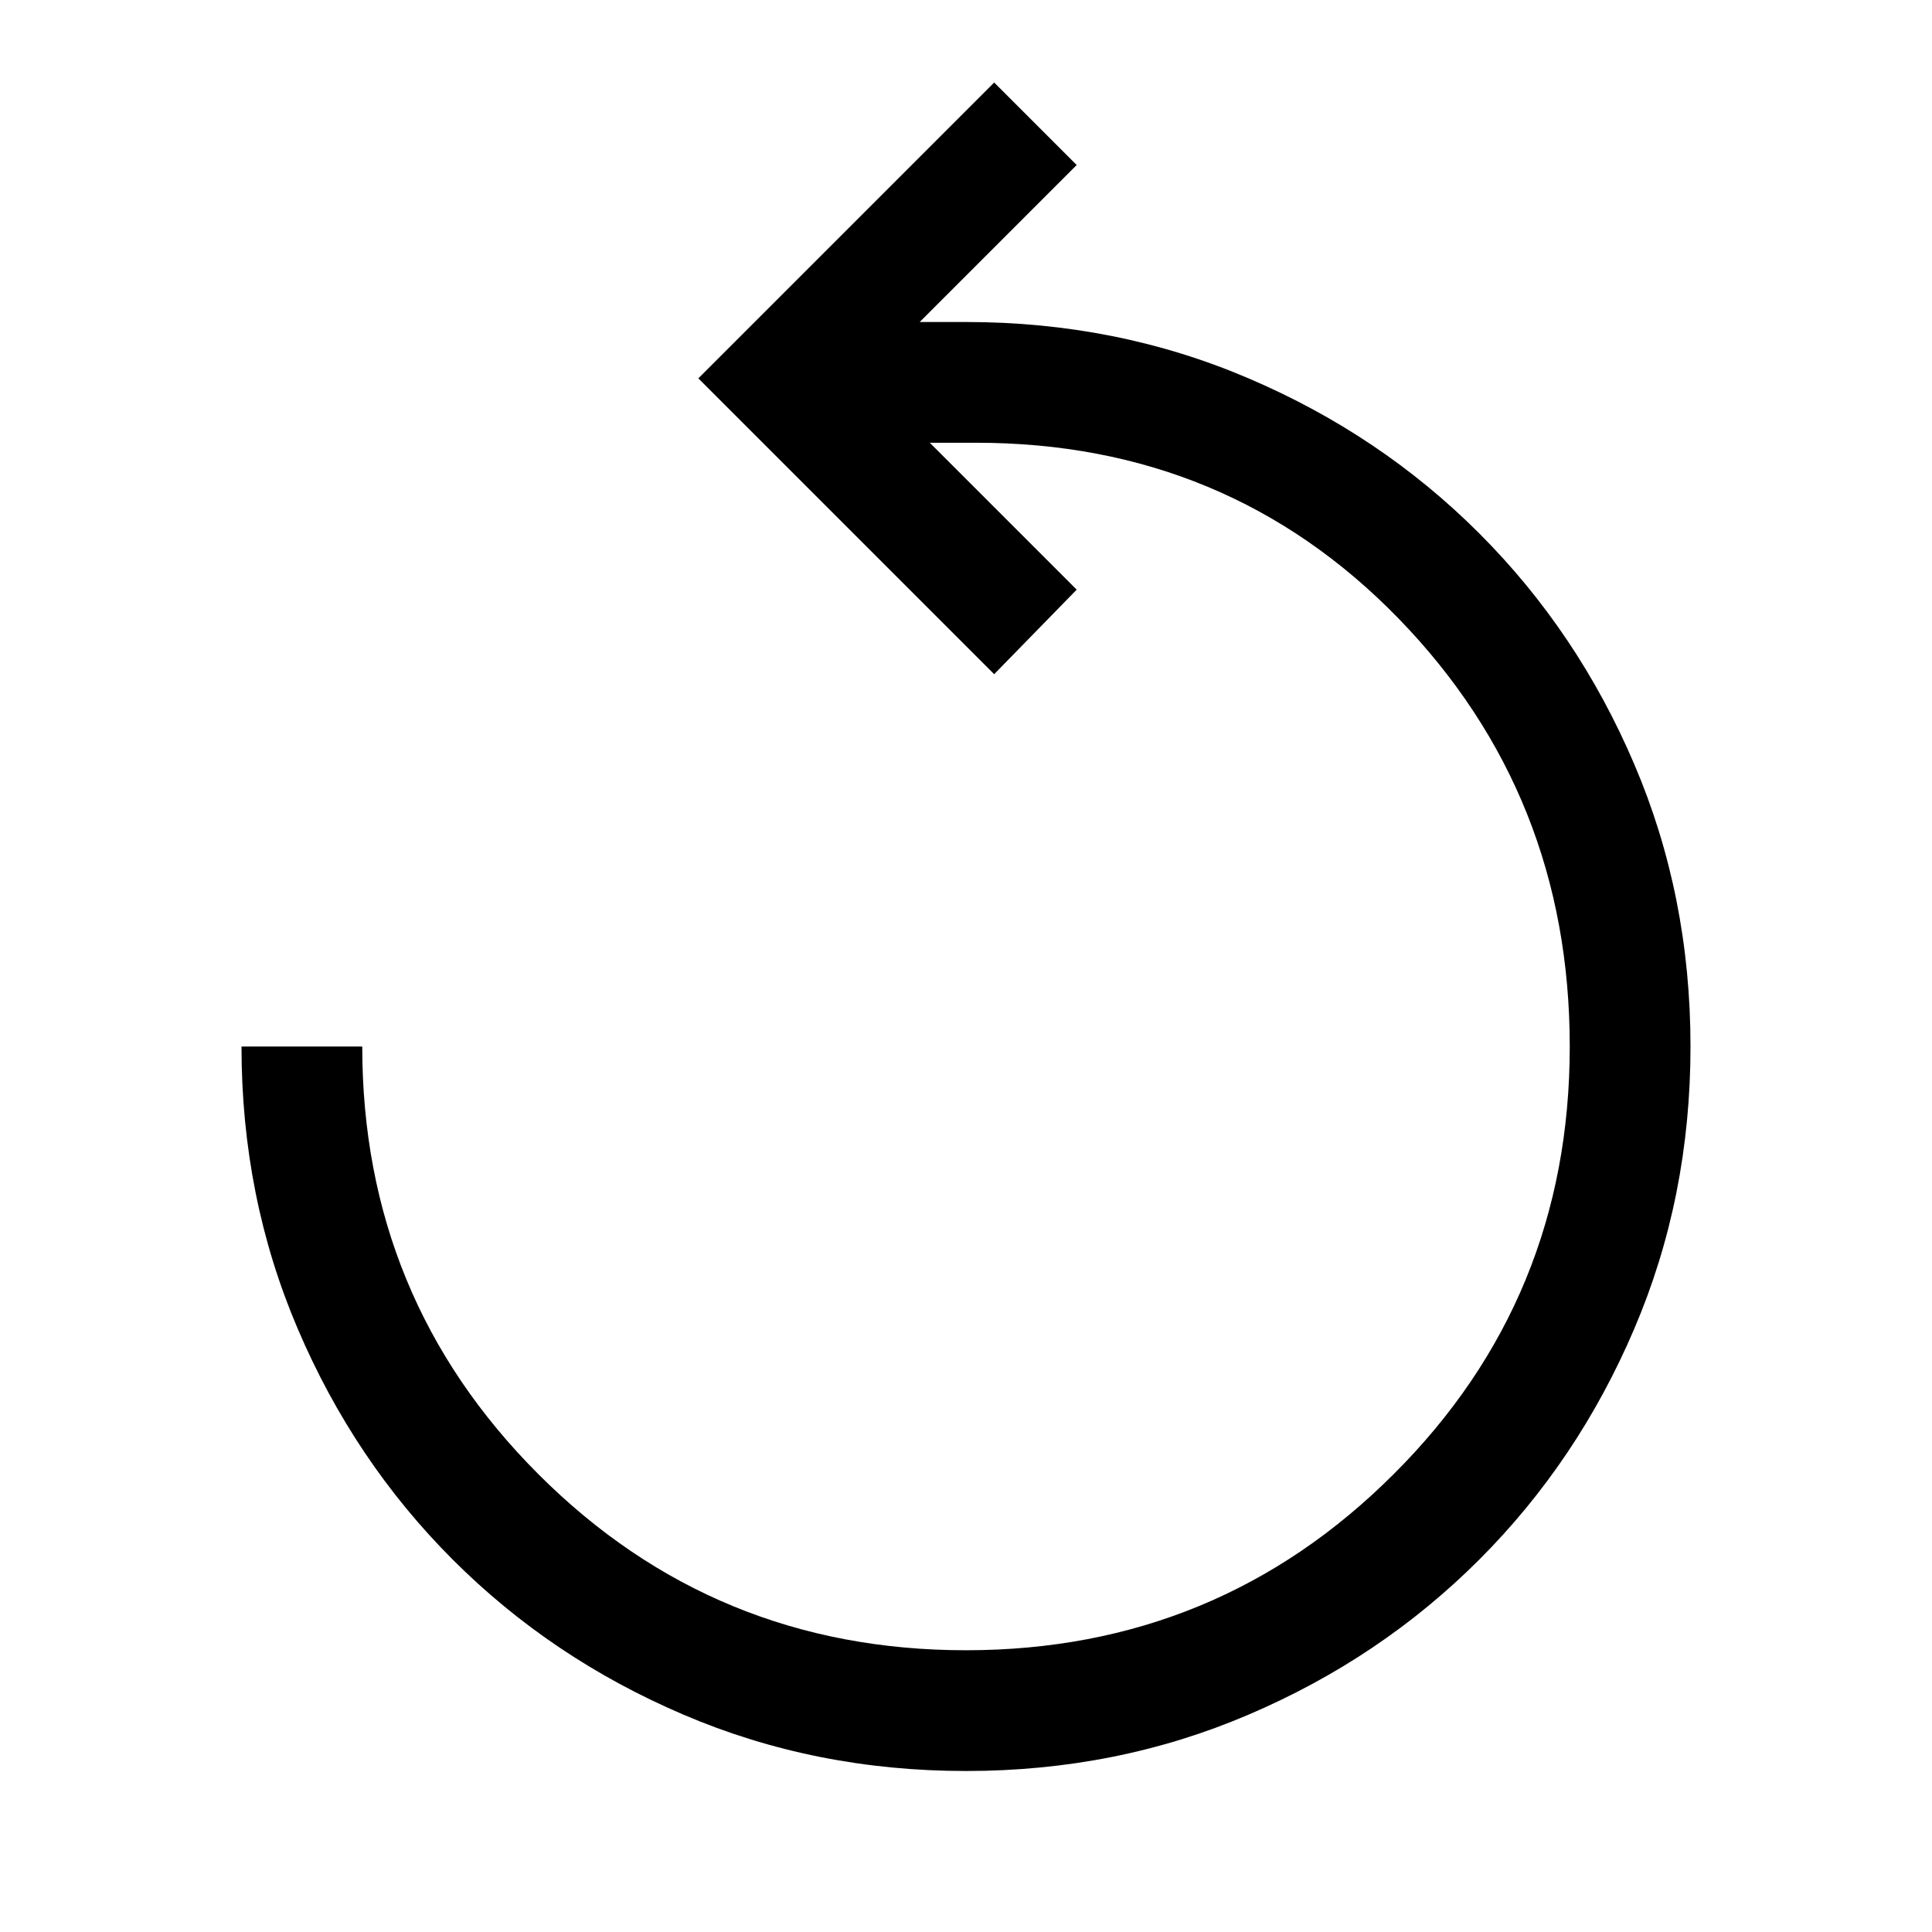
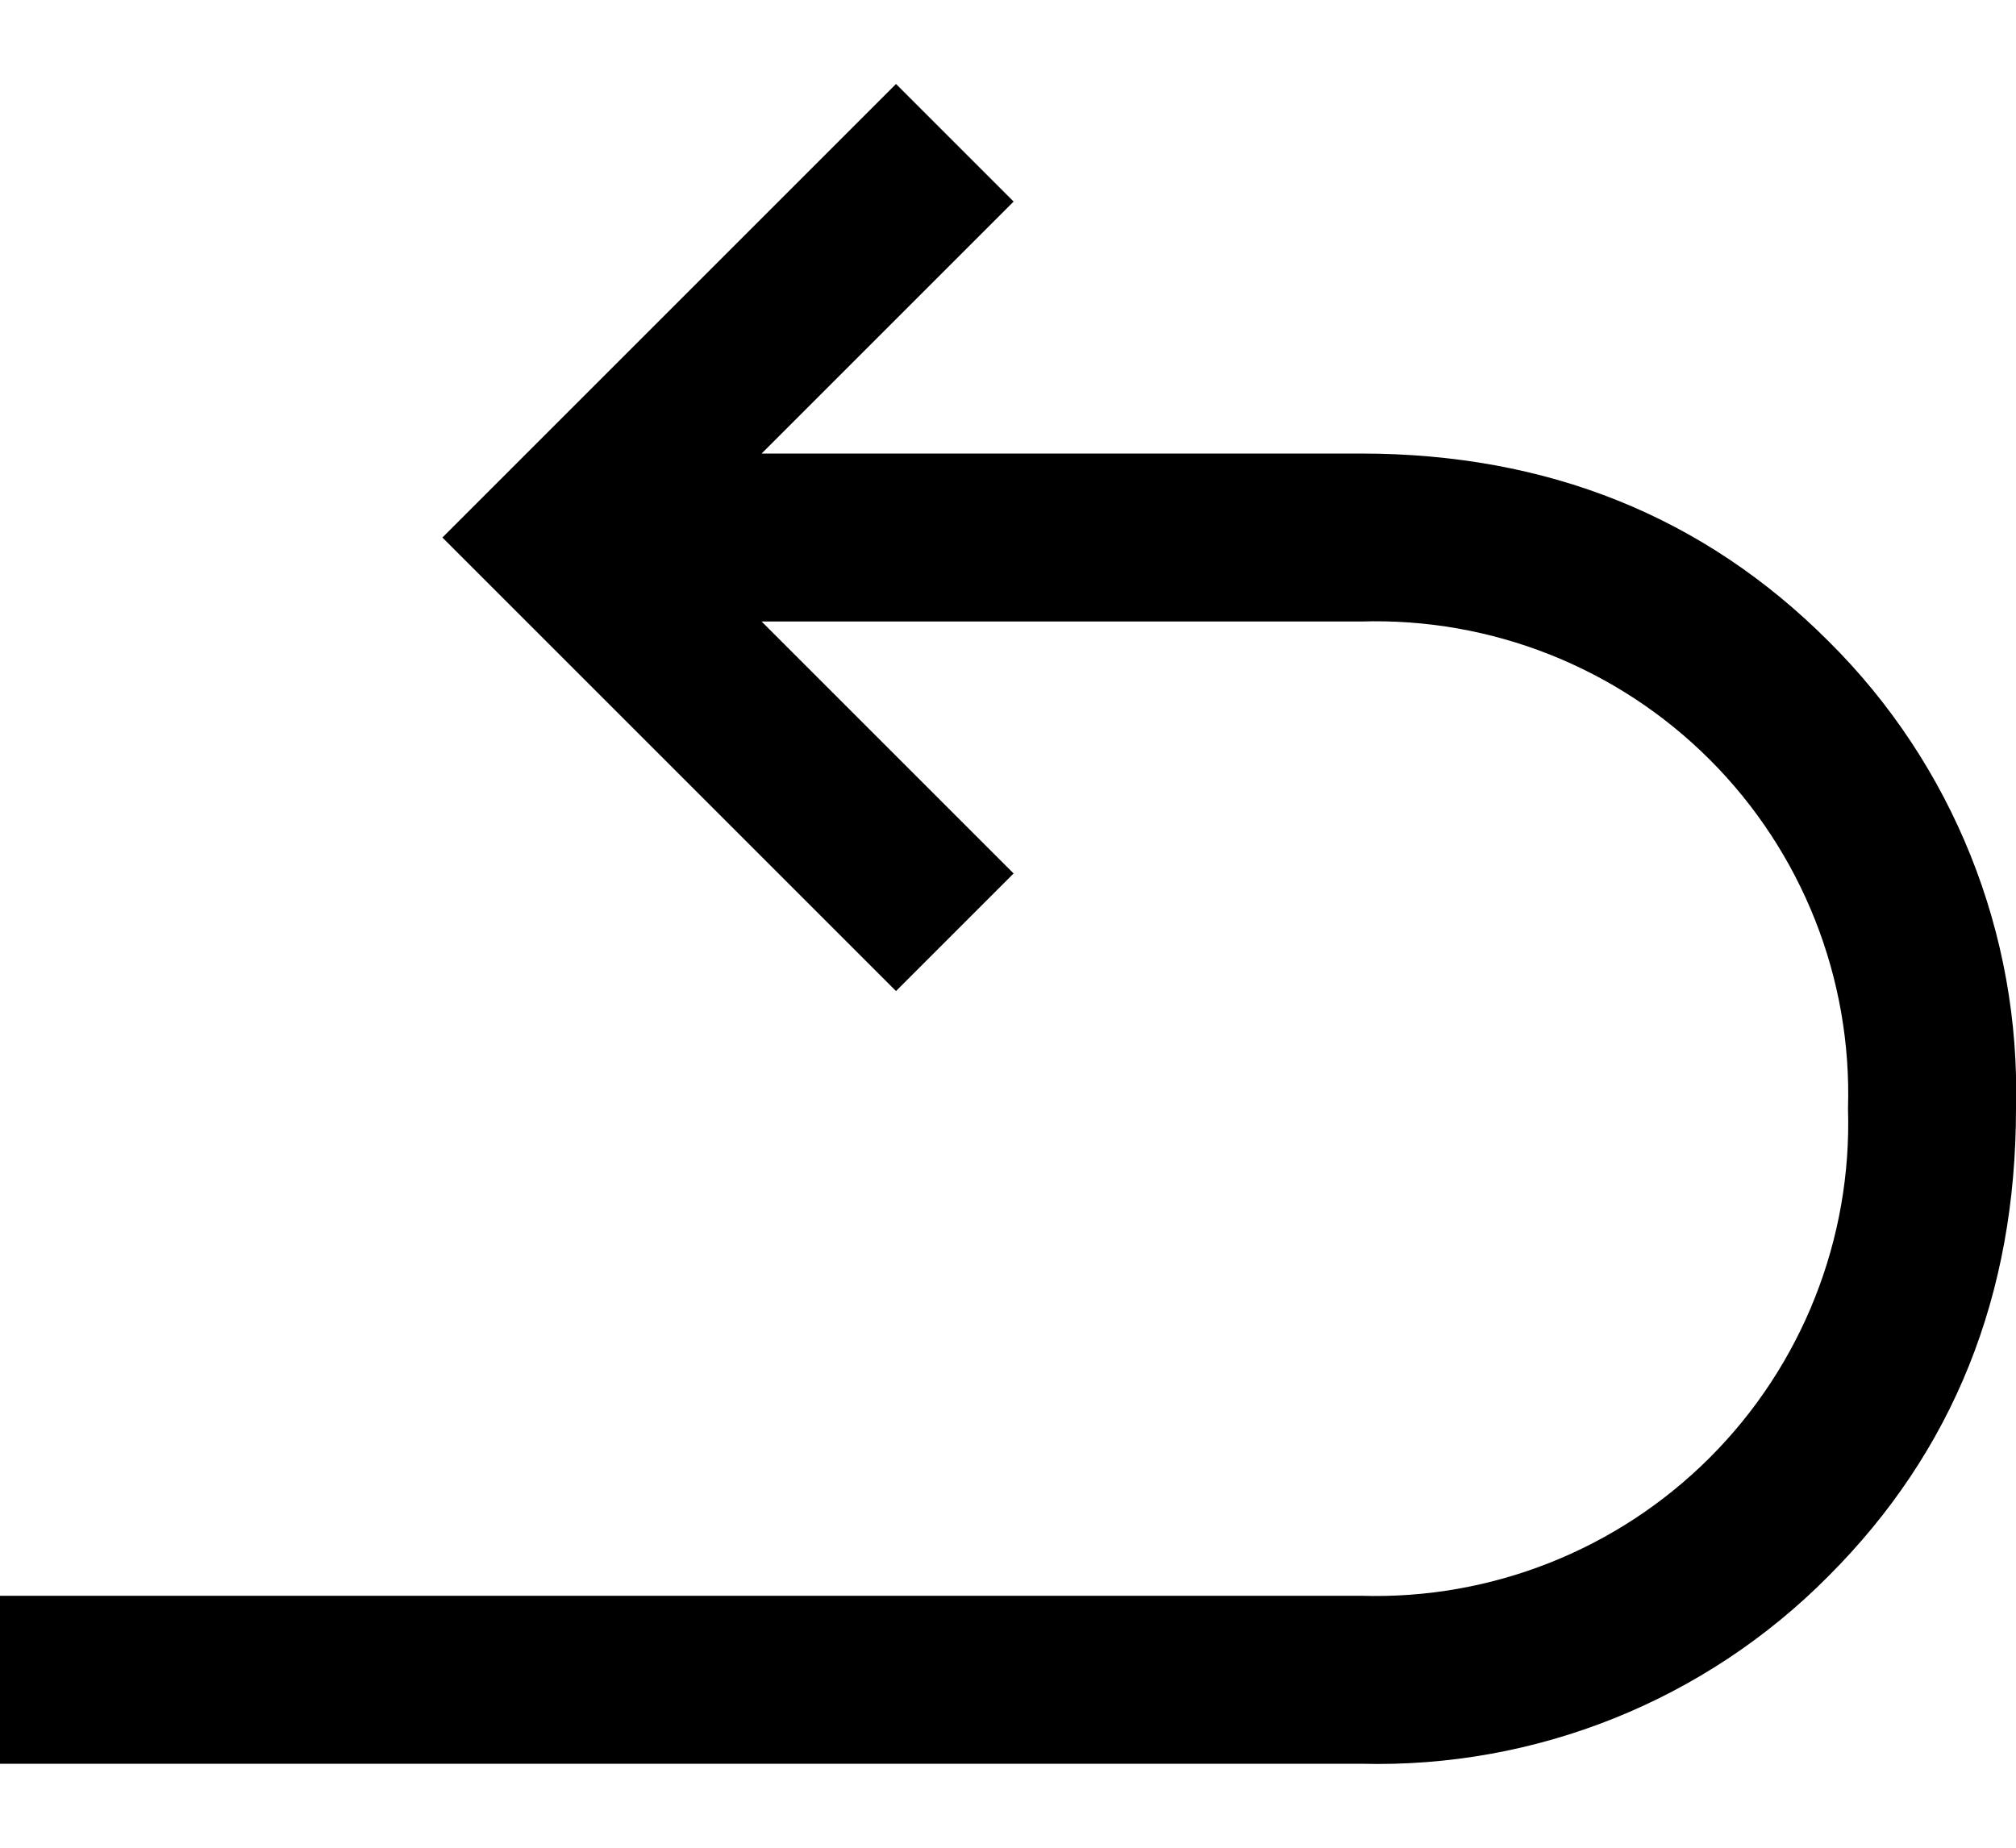
- <svg xmlns="http://www.w3.org/2000/svg" height="20" width="20" viewBox="0 0 48 48" aria-hidden="true">
-   <path fill="CurrentColor" d="M24 44q-3.75 0-7.02-1.4-3.28-1.4-5.73-3.85Q8.8 36.3 7.4 33.02 6 29.75 6 26h3q0 6.25 4.38 10.63Q17.75 41 24 41q6.25 0 10.63-4.38Q39 32.26 39 26q0-6.25-4.25-10.63Q30.5 11 24.25 11H23.1l3.65 3.65-2.05 2.1-7.35-7.35 7.35-7.35 2.05 2.05-3.9 3.9H24q3.75 0 7.02 1.4 3.28 1.4 5.73 3.85 2.45 2.45 3.85 5.73Q42 22.25 42 26q0 3.75-1.4 7.02-1.4 3.28-3.85 5.73-2.45 2.45-5.73 3.85Q27.75 44 24 44Z" />
+ <svg xmlns="http://www.w3.org/2000/svg" width="12" height="11" viewBox="0 0 36 30" fill="none">
+   <path fill="CurrentColor" d="M0 27h24.3a8.44 8.44 0 0 0 8.7-8.7 8.44 8.44 0 0 0-8.7-8.7H13.6l4.5 4.5-2.1 2.1-8.1-8.1L16 0l2.1 2.1-4.5 4.5h10.7c3.33 0 6.12 1.12 8.35 3.35A11.33 11.33 0 0 1 36 18.3c0 3.33-1.12 6.12-3.35 8.35A11.33 11.33 0 0 1 24.3 30H0v-3Z" />
</svg>
